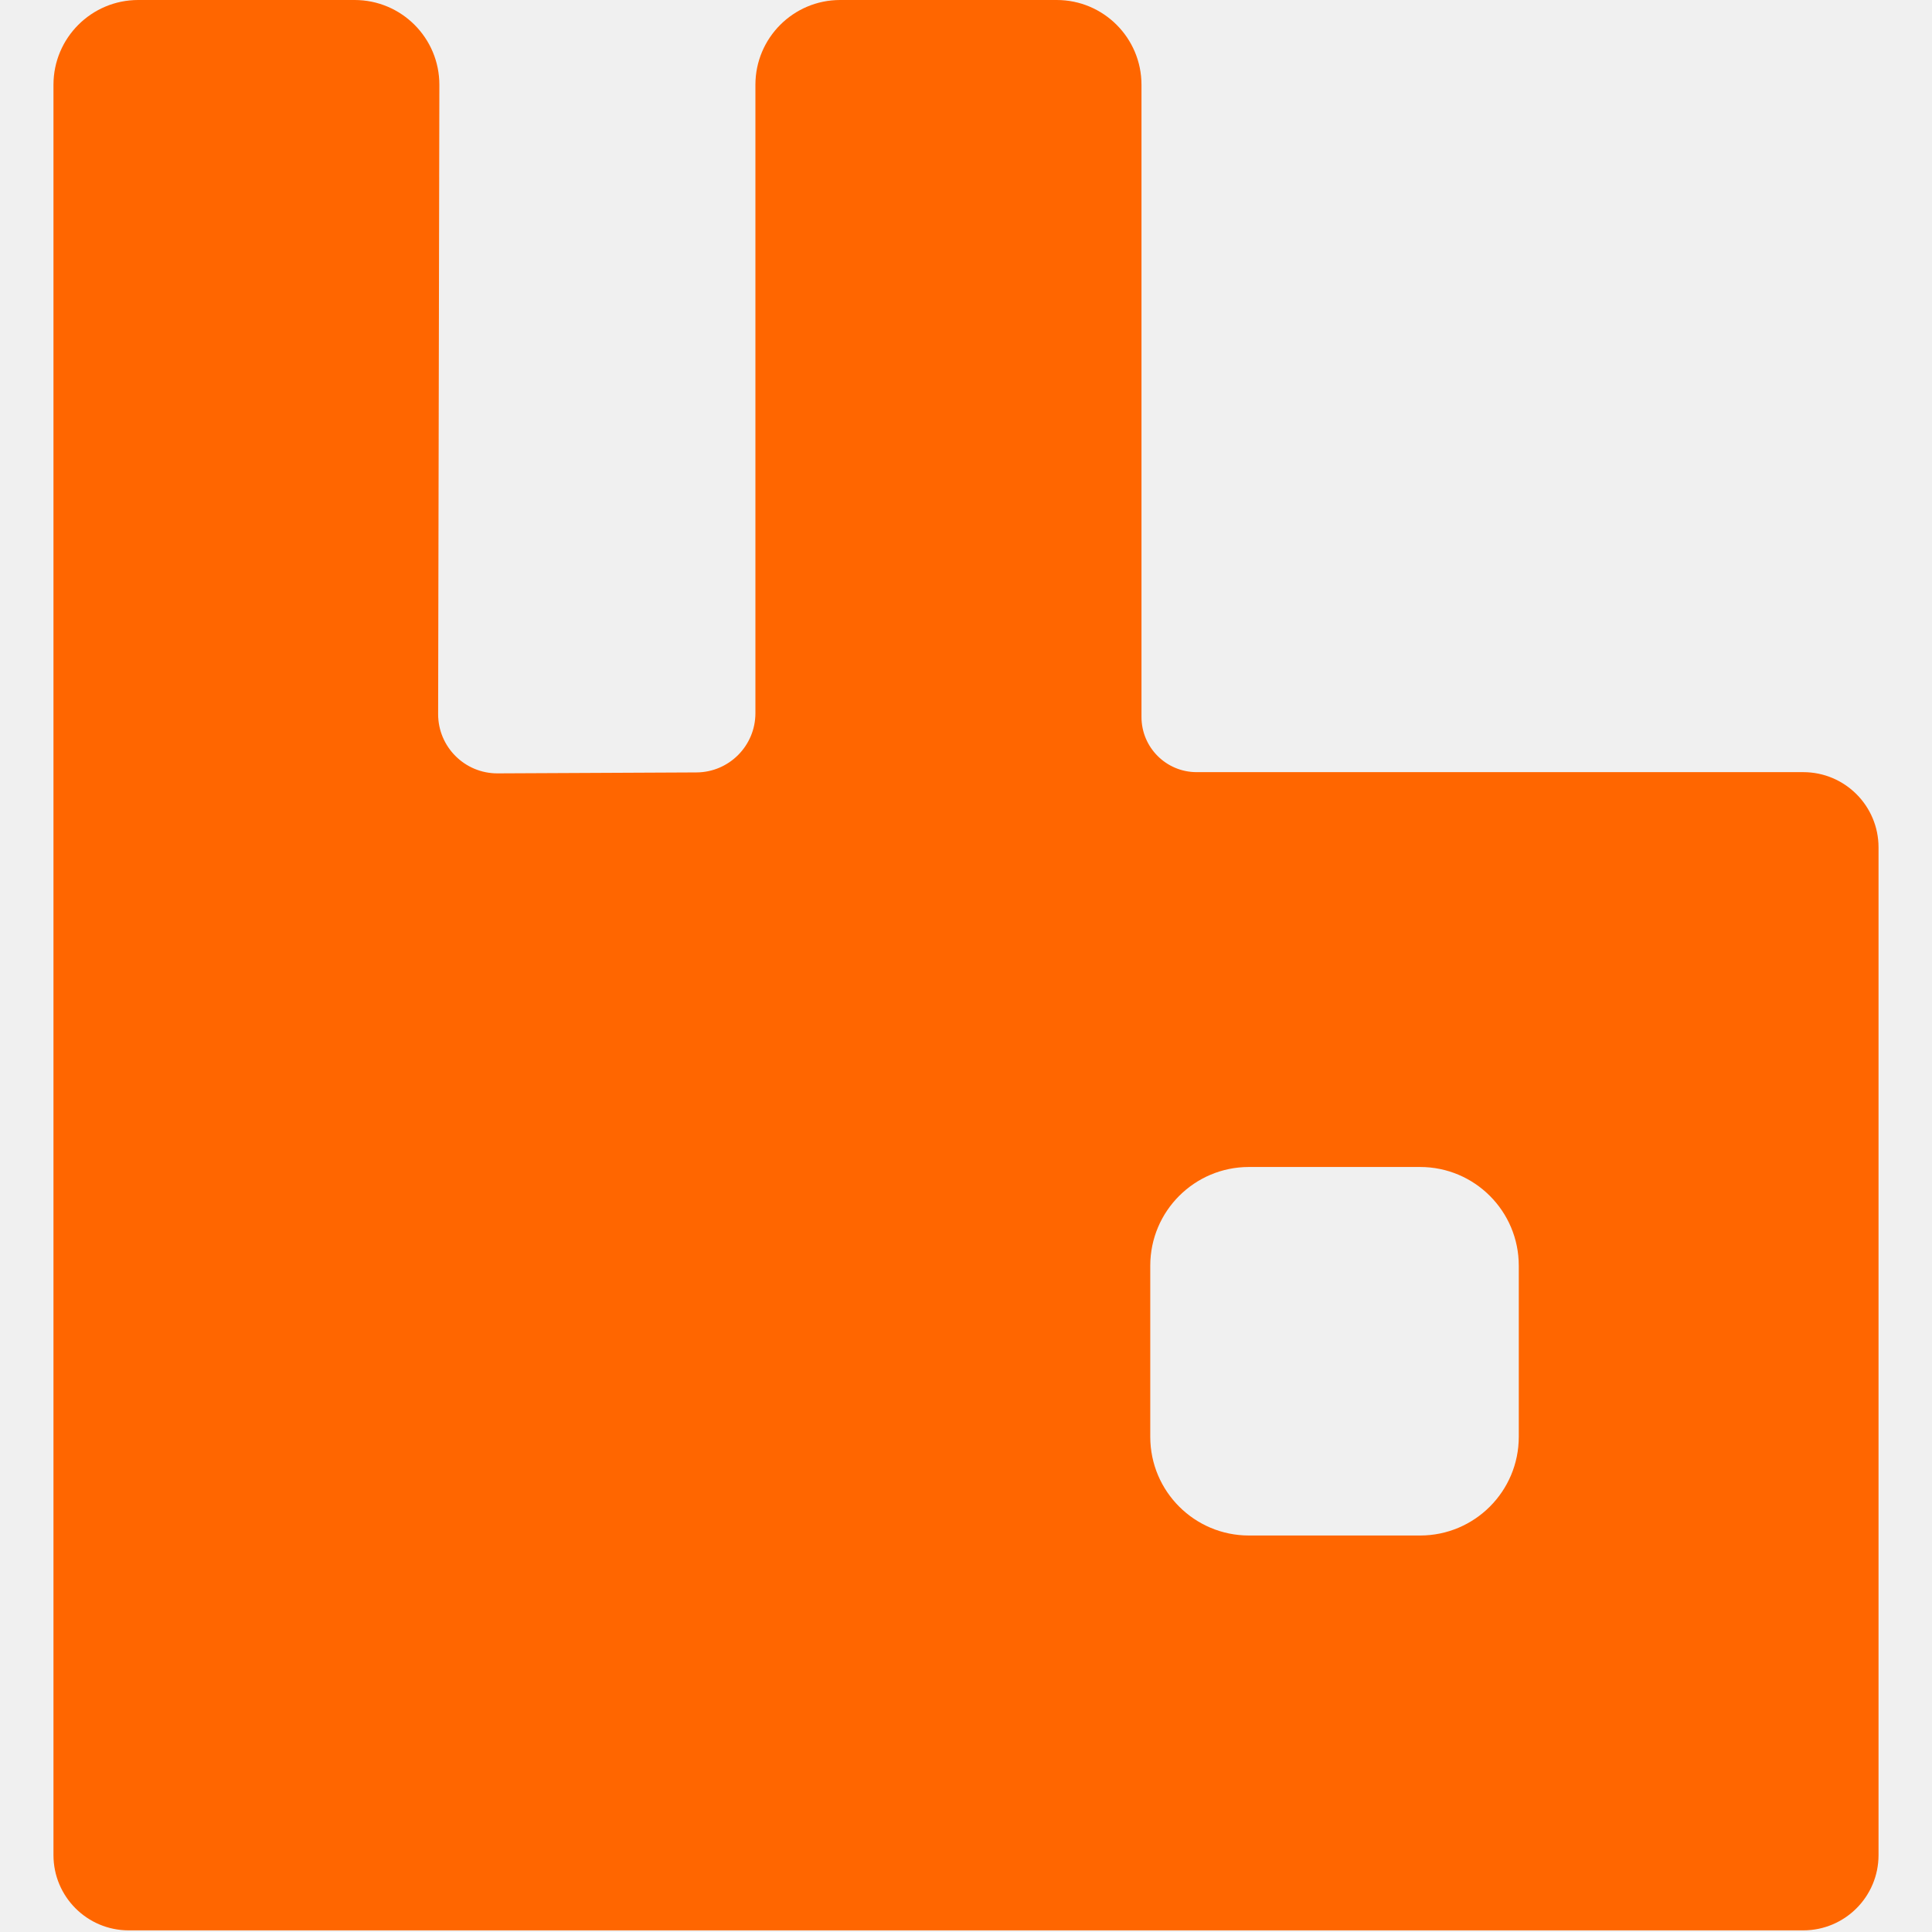
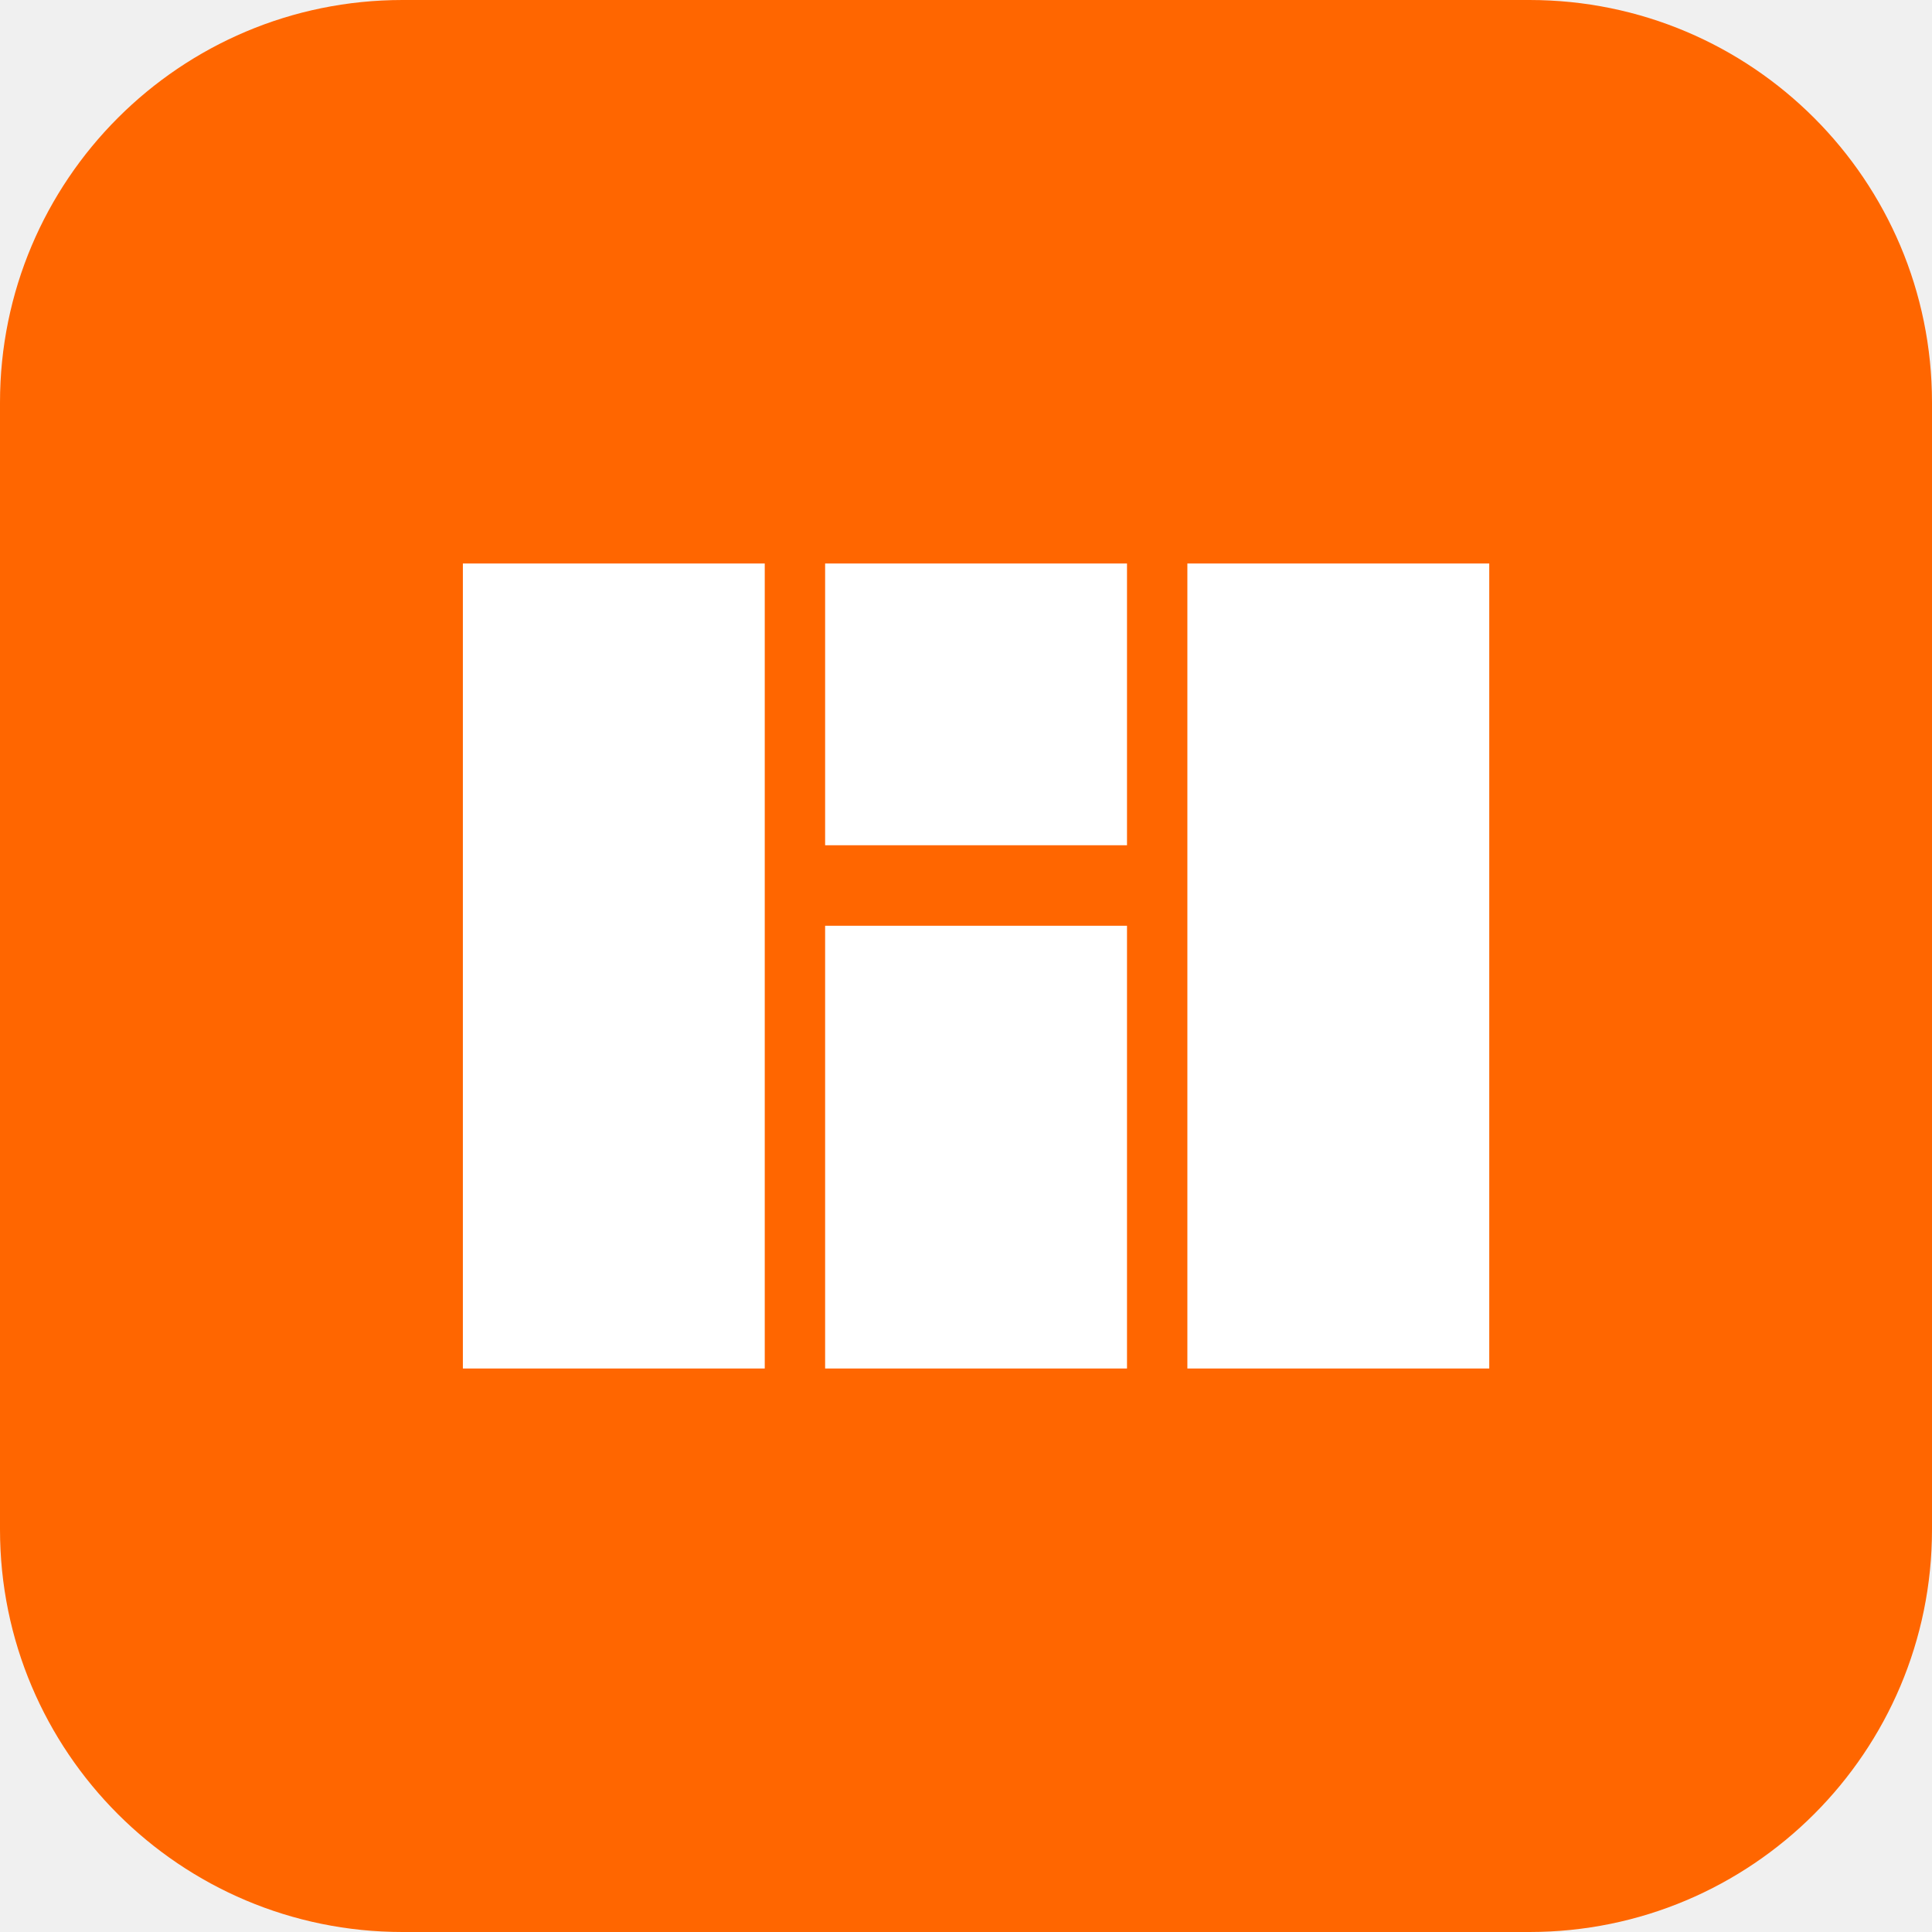
- <svg xmlns="http://www.w3.org/2000/svg" width="800px" height="800px" viewBox="-7.5 0 271 271" preserveAspectRatio="xMidYMid">
-   <path d="M245.44 108.308h-85.09a7.738 7.738 0 0 1-7.735-7.734v-88.68C152.615 5.327 147.29 0 140.726 0h-30.375c-6.568 0-11.89 5.327-11.89 11.894v88.143c0 4.573-3.697 8.29-8.27 8.31l-27.885.133c-4.612.025-8.359-3.717-8.35-8.325l.173-88.241C54.144 5.337 48.817 0 42.24 0H11.89C5.321 0 0 5.327 0 11.894V260.21c0 5.834 4.726 10.56 10.555 10.56H245.44c5.834 0 10.56-4.726 10.56-10.56V118.868c0-5.834-4.726-10.56-10.56-10.56zm-39.902 93.233c0 7.645-6.198 13.844-13.843 13.844H167.69c-7.646 0-13.844-6.199-13.844-13.844v-24.005c0-7.646 6.198-13.844 13.844-13.844h24.005c7.645 0 13.843 6.198 13.843 13.844v24.005z" fill="#F60" />
+ <svg xmlns="http://www.w3.org/2000/svg" viewBox="0 0 96 96" role="img" aria-labelledby="title">
+   <rect width="96" height="96" rx="20" fill="#ff6600" />
+   <path d="M23 28h15v40H23zm18 0h15v14H41zm0 18h15v22H41zm18-18h15v40H59z" fill="#fff" />
</svg>
